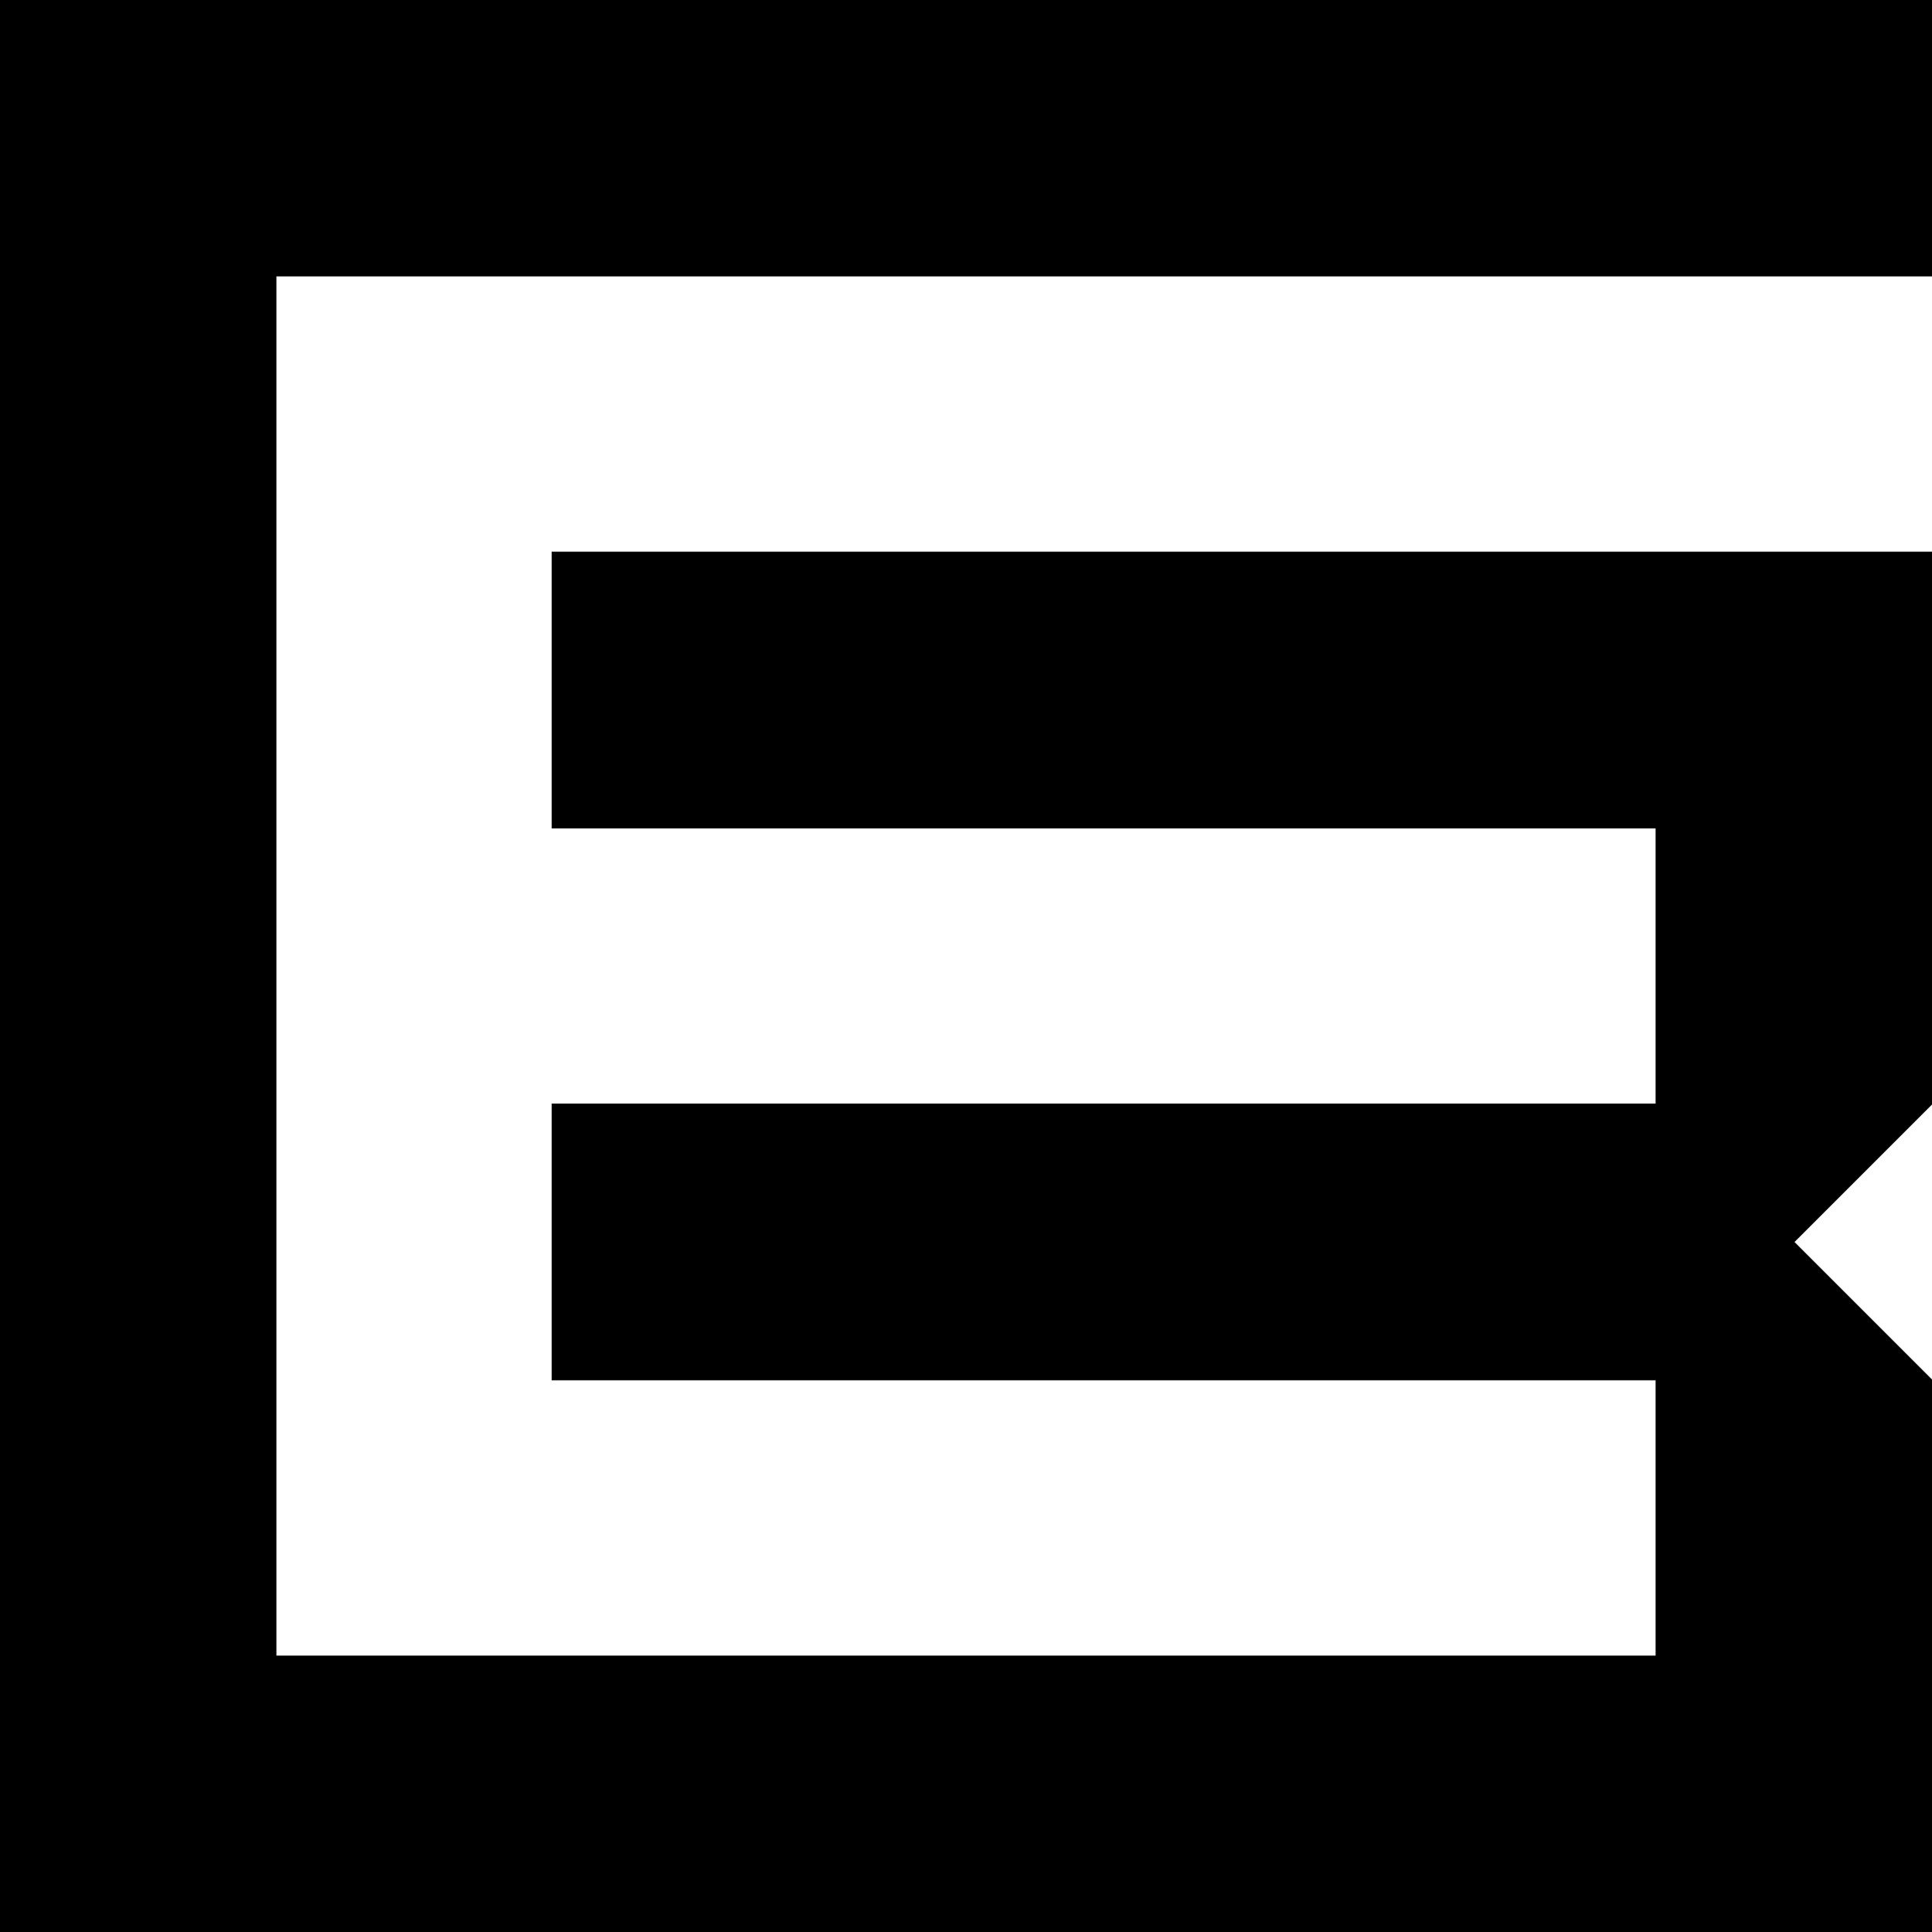
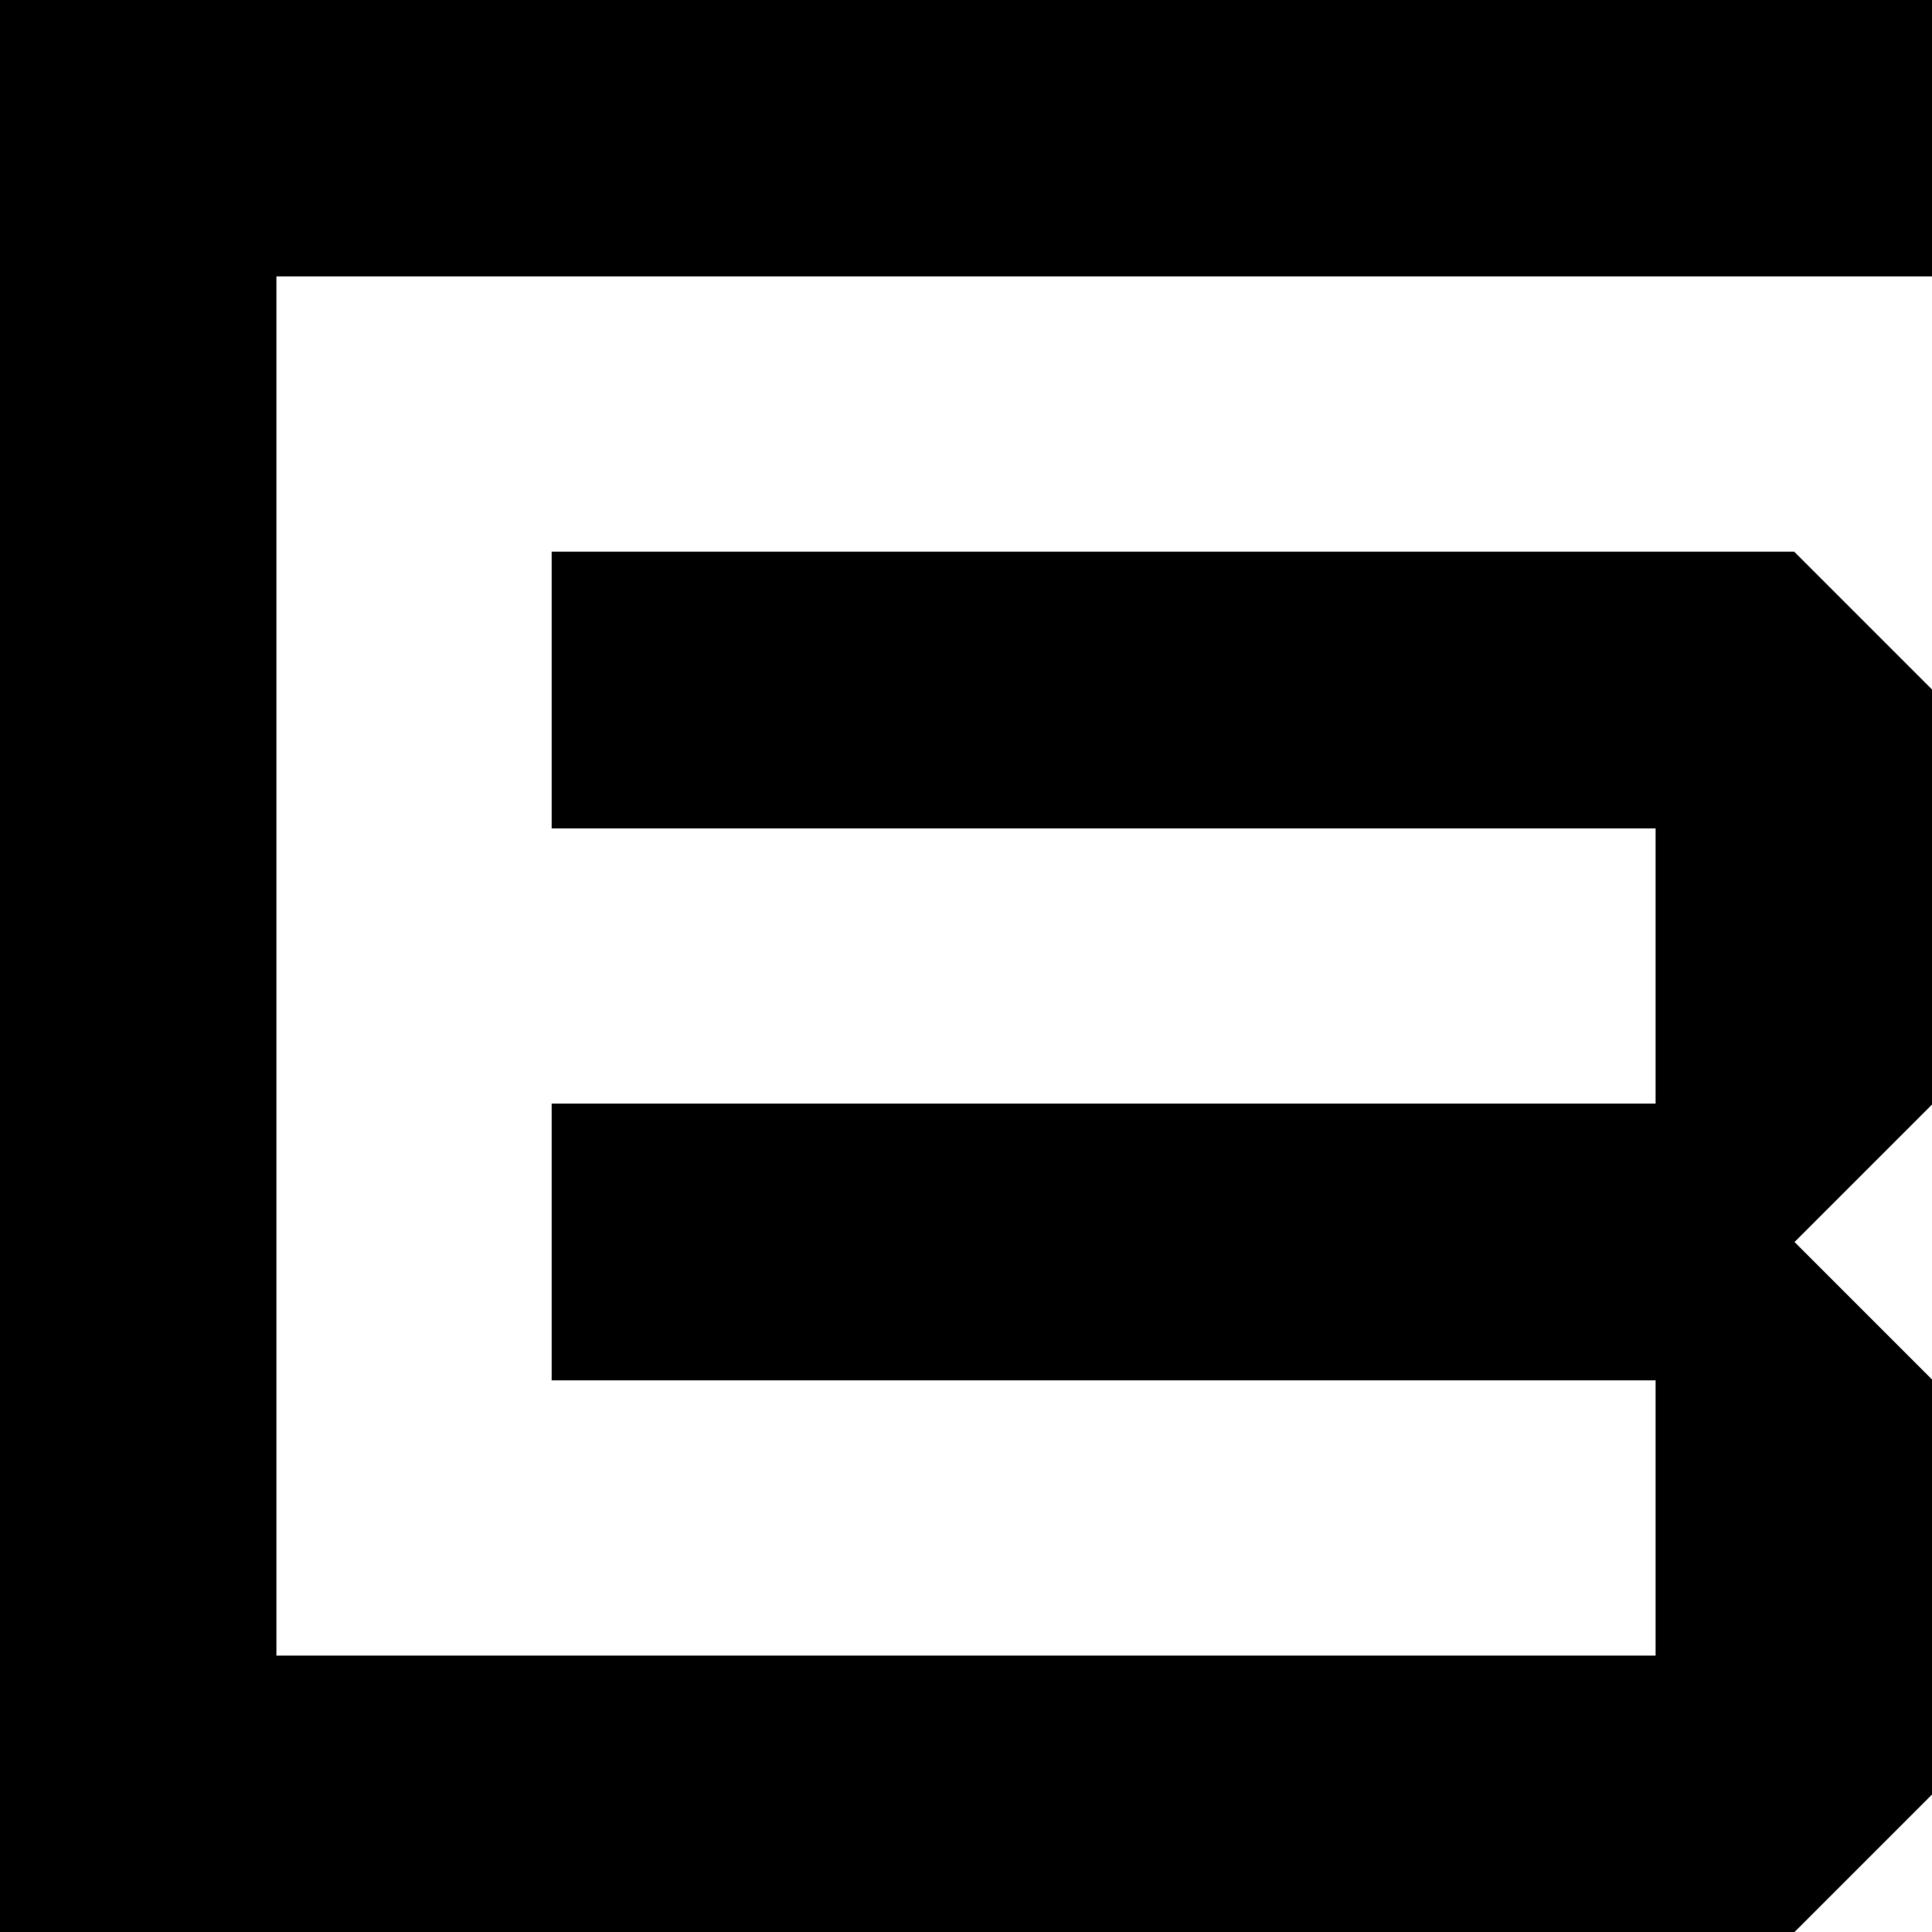
<svg xmlns="http://www.w3.org/2000/svg" width="700mm" height="700mm" viewBox="0 0 700 700" version="1.1" id="svg8">
  <defs id="defs2" />
  <g id="layer1" transform="translate(0,403)">
-     <path style="fill:#000000;stroke:#000000;stroke-width:0.265px;stroke-linecap:butt;stroke-linejoin:miter;stroke-opacity:1;fill-opacity:1" d="M 700,-403 H 0 v 700 H 700 V 97 l -50,-50 50,-50 V -203 H 200 v 100 H 600 V -3 H 200 V 97 H 600 V 197 H 100 V -303 H 700 Z" id="path81" />
+     <path style="fill:#000000;stroke:#000000;stroke-width:0.265px;stroke-linecap:butt;stroke-linejoin:miter;stroke-opacity:1;fill-opacity:1" d="M 700,-403 H 0 v 700 h 650 l 50,-50 V 97 l -50,-50 50,-50 V -153 l -50,-50 H 200 v 100 H 600 V -3 H 200 V 97 H 600 V 197 H 100 V -303 H 700 Z" id="path917" />
  </g>
</svg>
